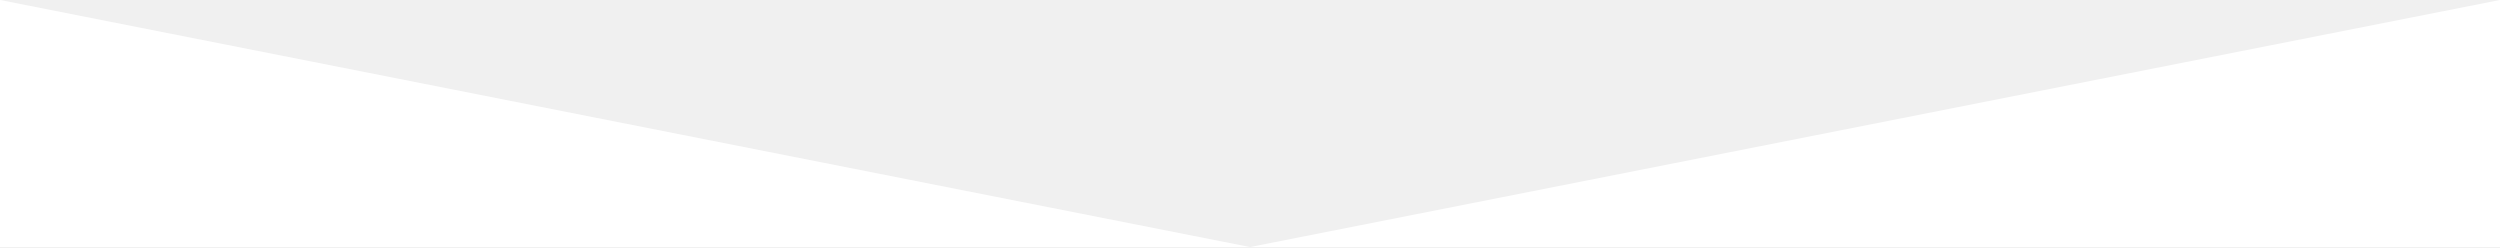
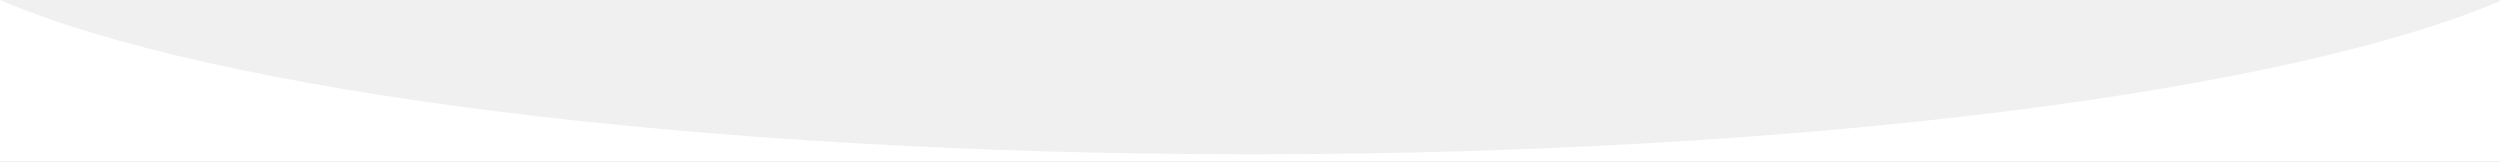
- <svg xmlns="http://www.w3.org/2000/svg" version="1.1" id="Capa_1" x="0px" y="0px" viewBox="0 0 2560 253" style="enable-background:new 0 0 2560 253;" xml:space="preserve">
-   <style type="text/css">
- 	.st0{fill:#FFFFFF;}
- </style>
-   <g>
-     <polygon class="st0" points="1280,253 0,0 0,253 2560,253 2560,0  " />
-   </g>
+ <svg xmlns="http://www.w3.org/2000/svg" id="Capa_1" data-name="Capa 1" version="1.1" viewBox="0 0 2560 165">
+   <defs>
+     <style>
+       .cls-1 {
+         fill: #fff;
+         stroke-width: 0px;
+       }
+     </style>
+   </defs>
+   <path class="cls-1" d="M1281.5,158C709,158,216.8,93,0,0v165h2560V1.2c-218.3,92.4-708.6,156.8-1278.5,156.8Z" />
</svg>
